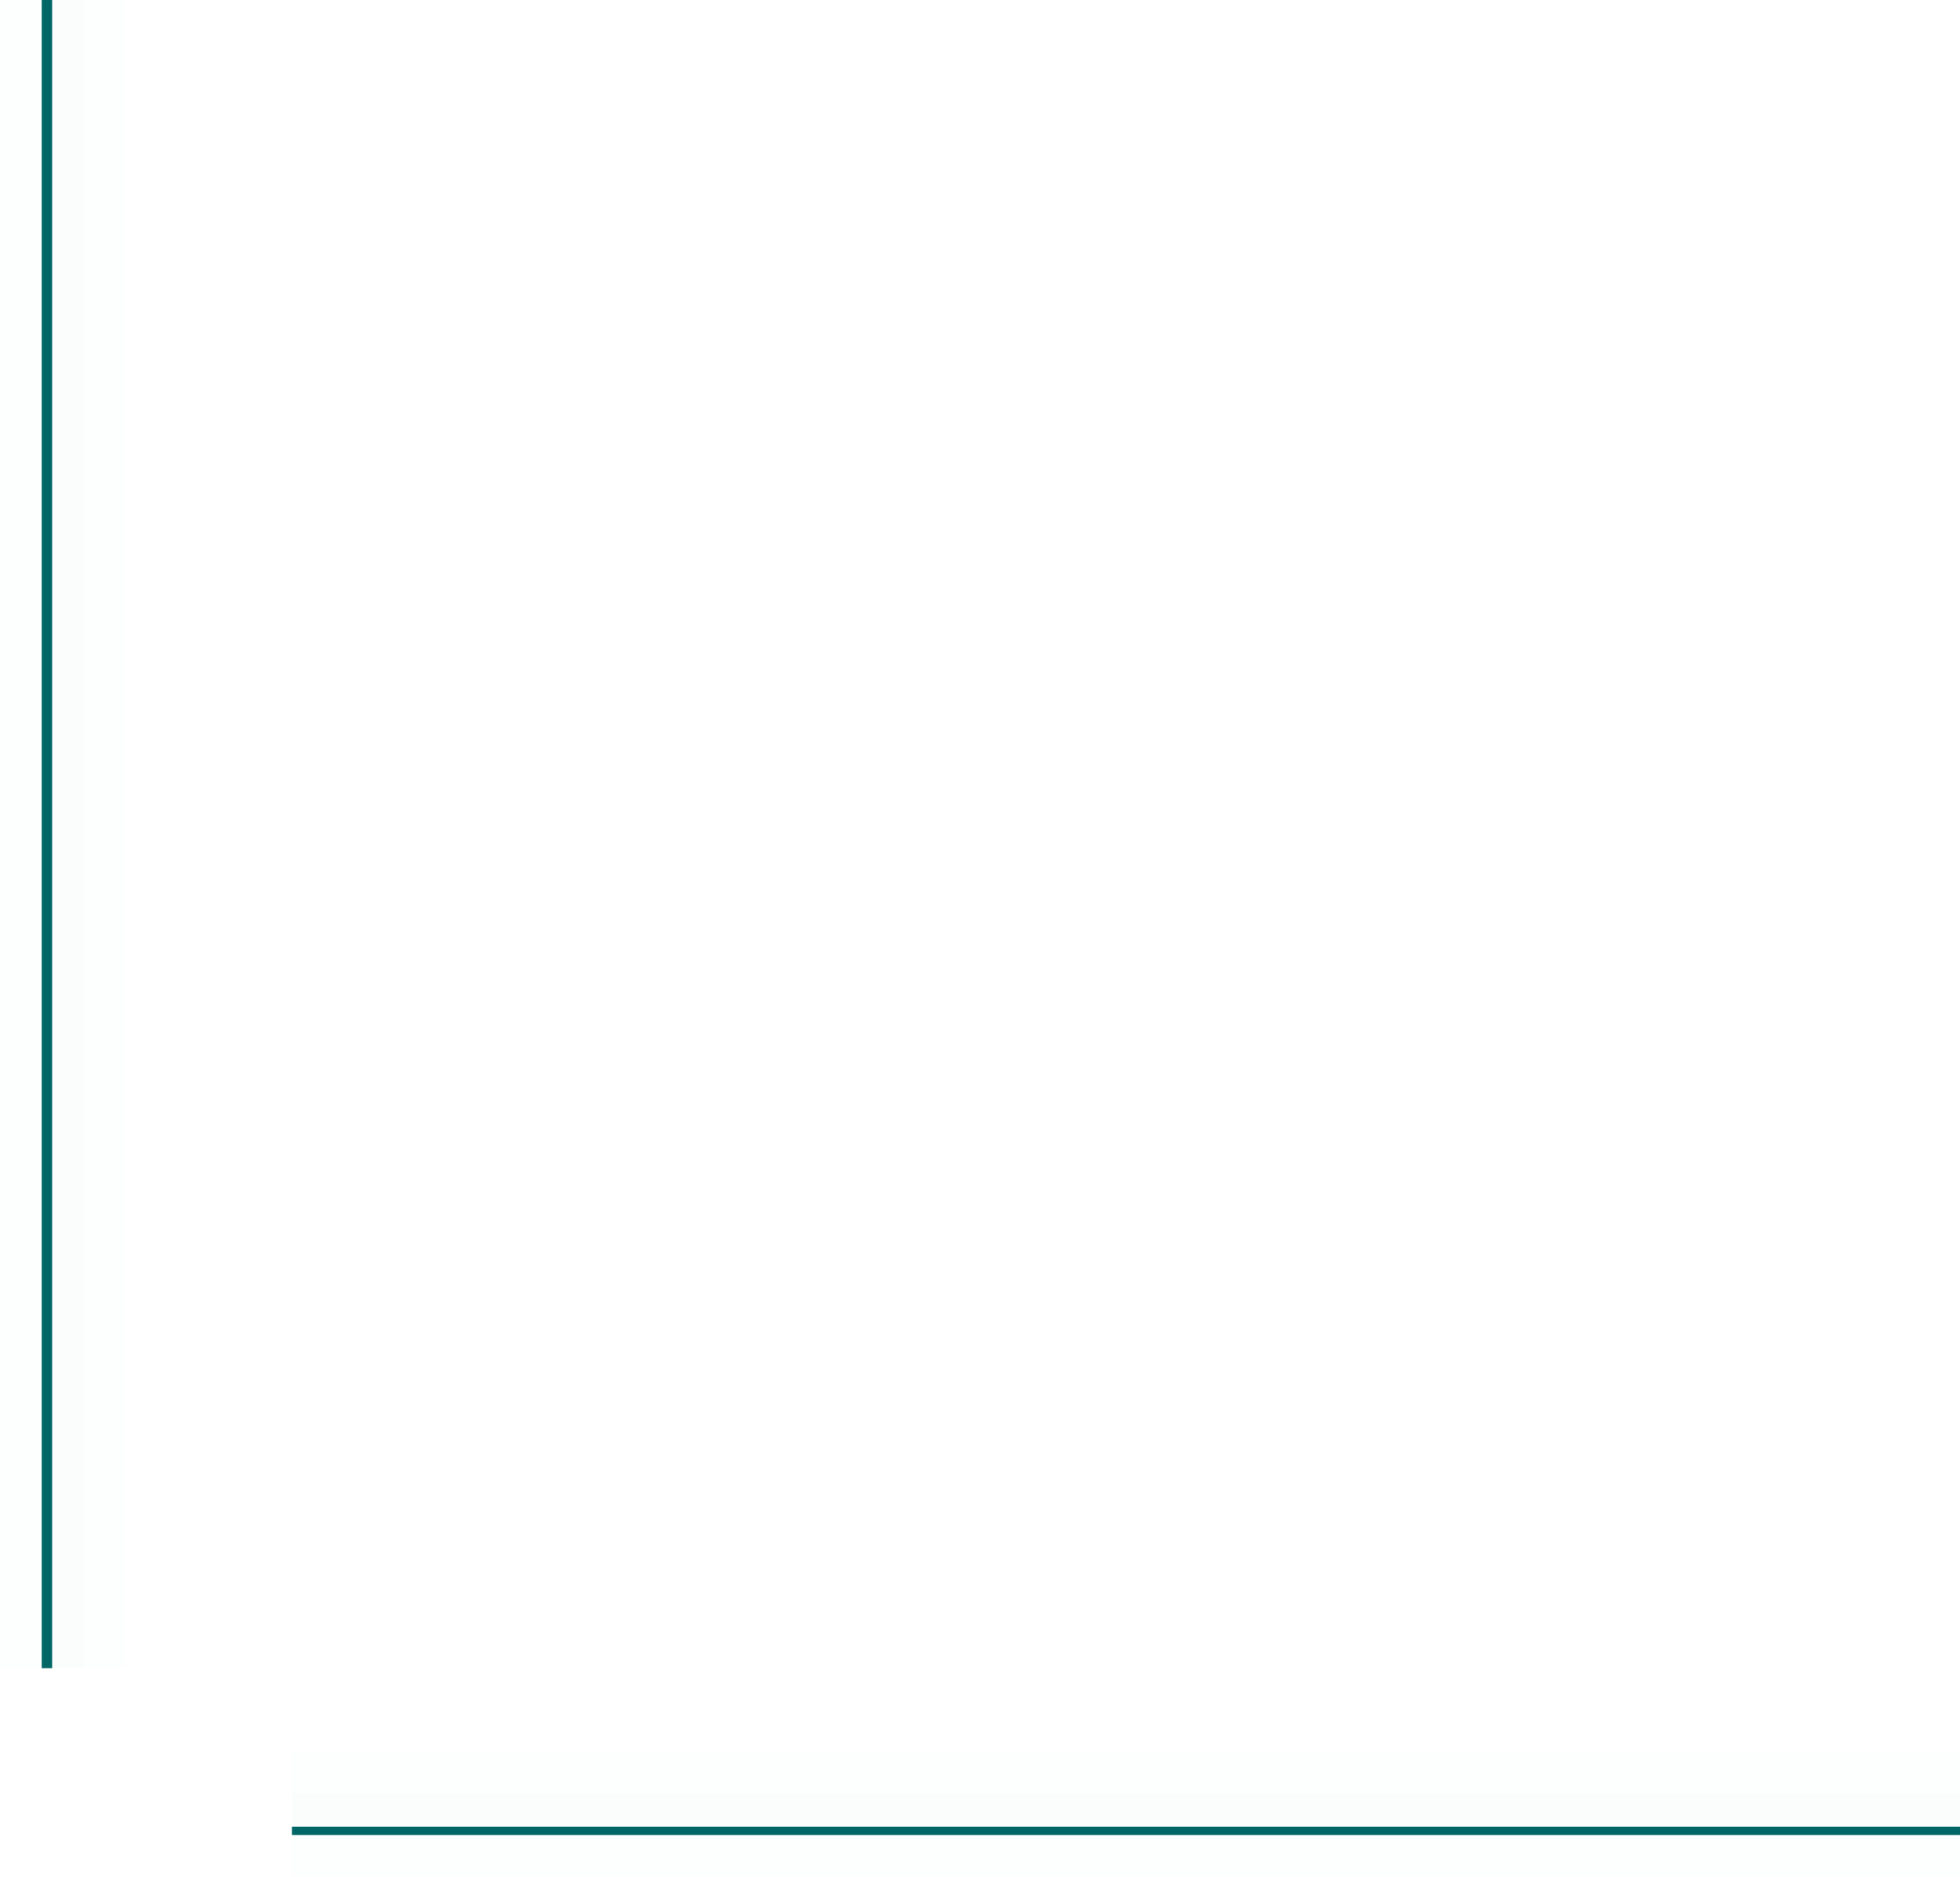
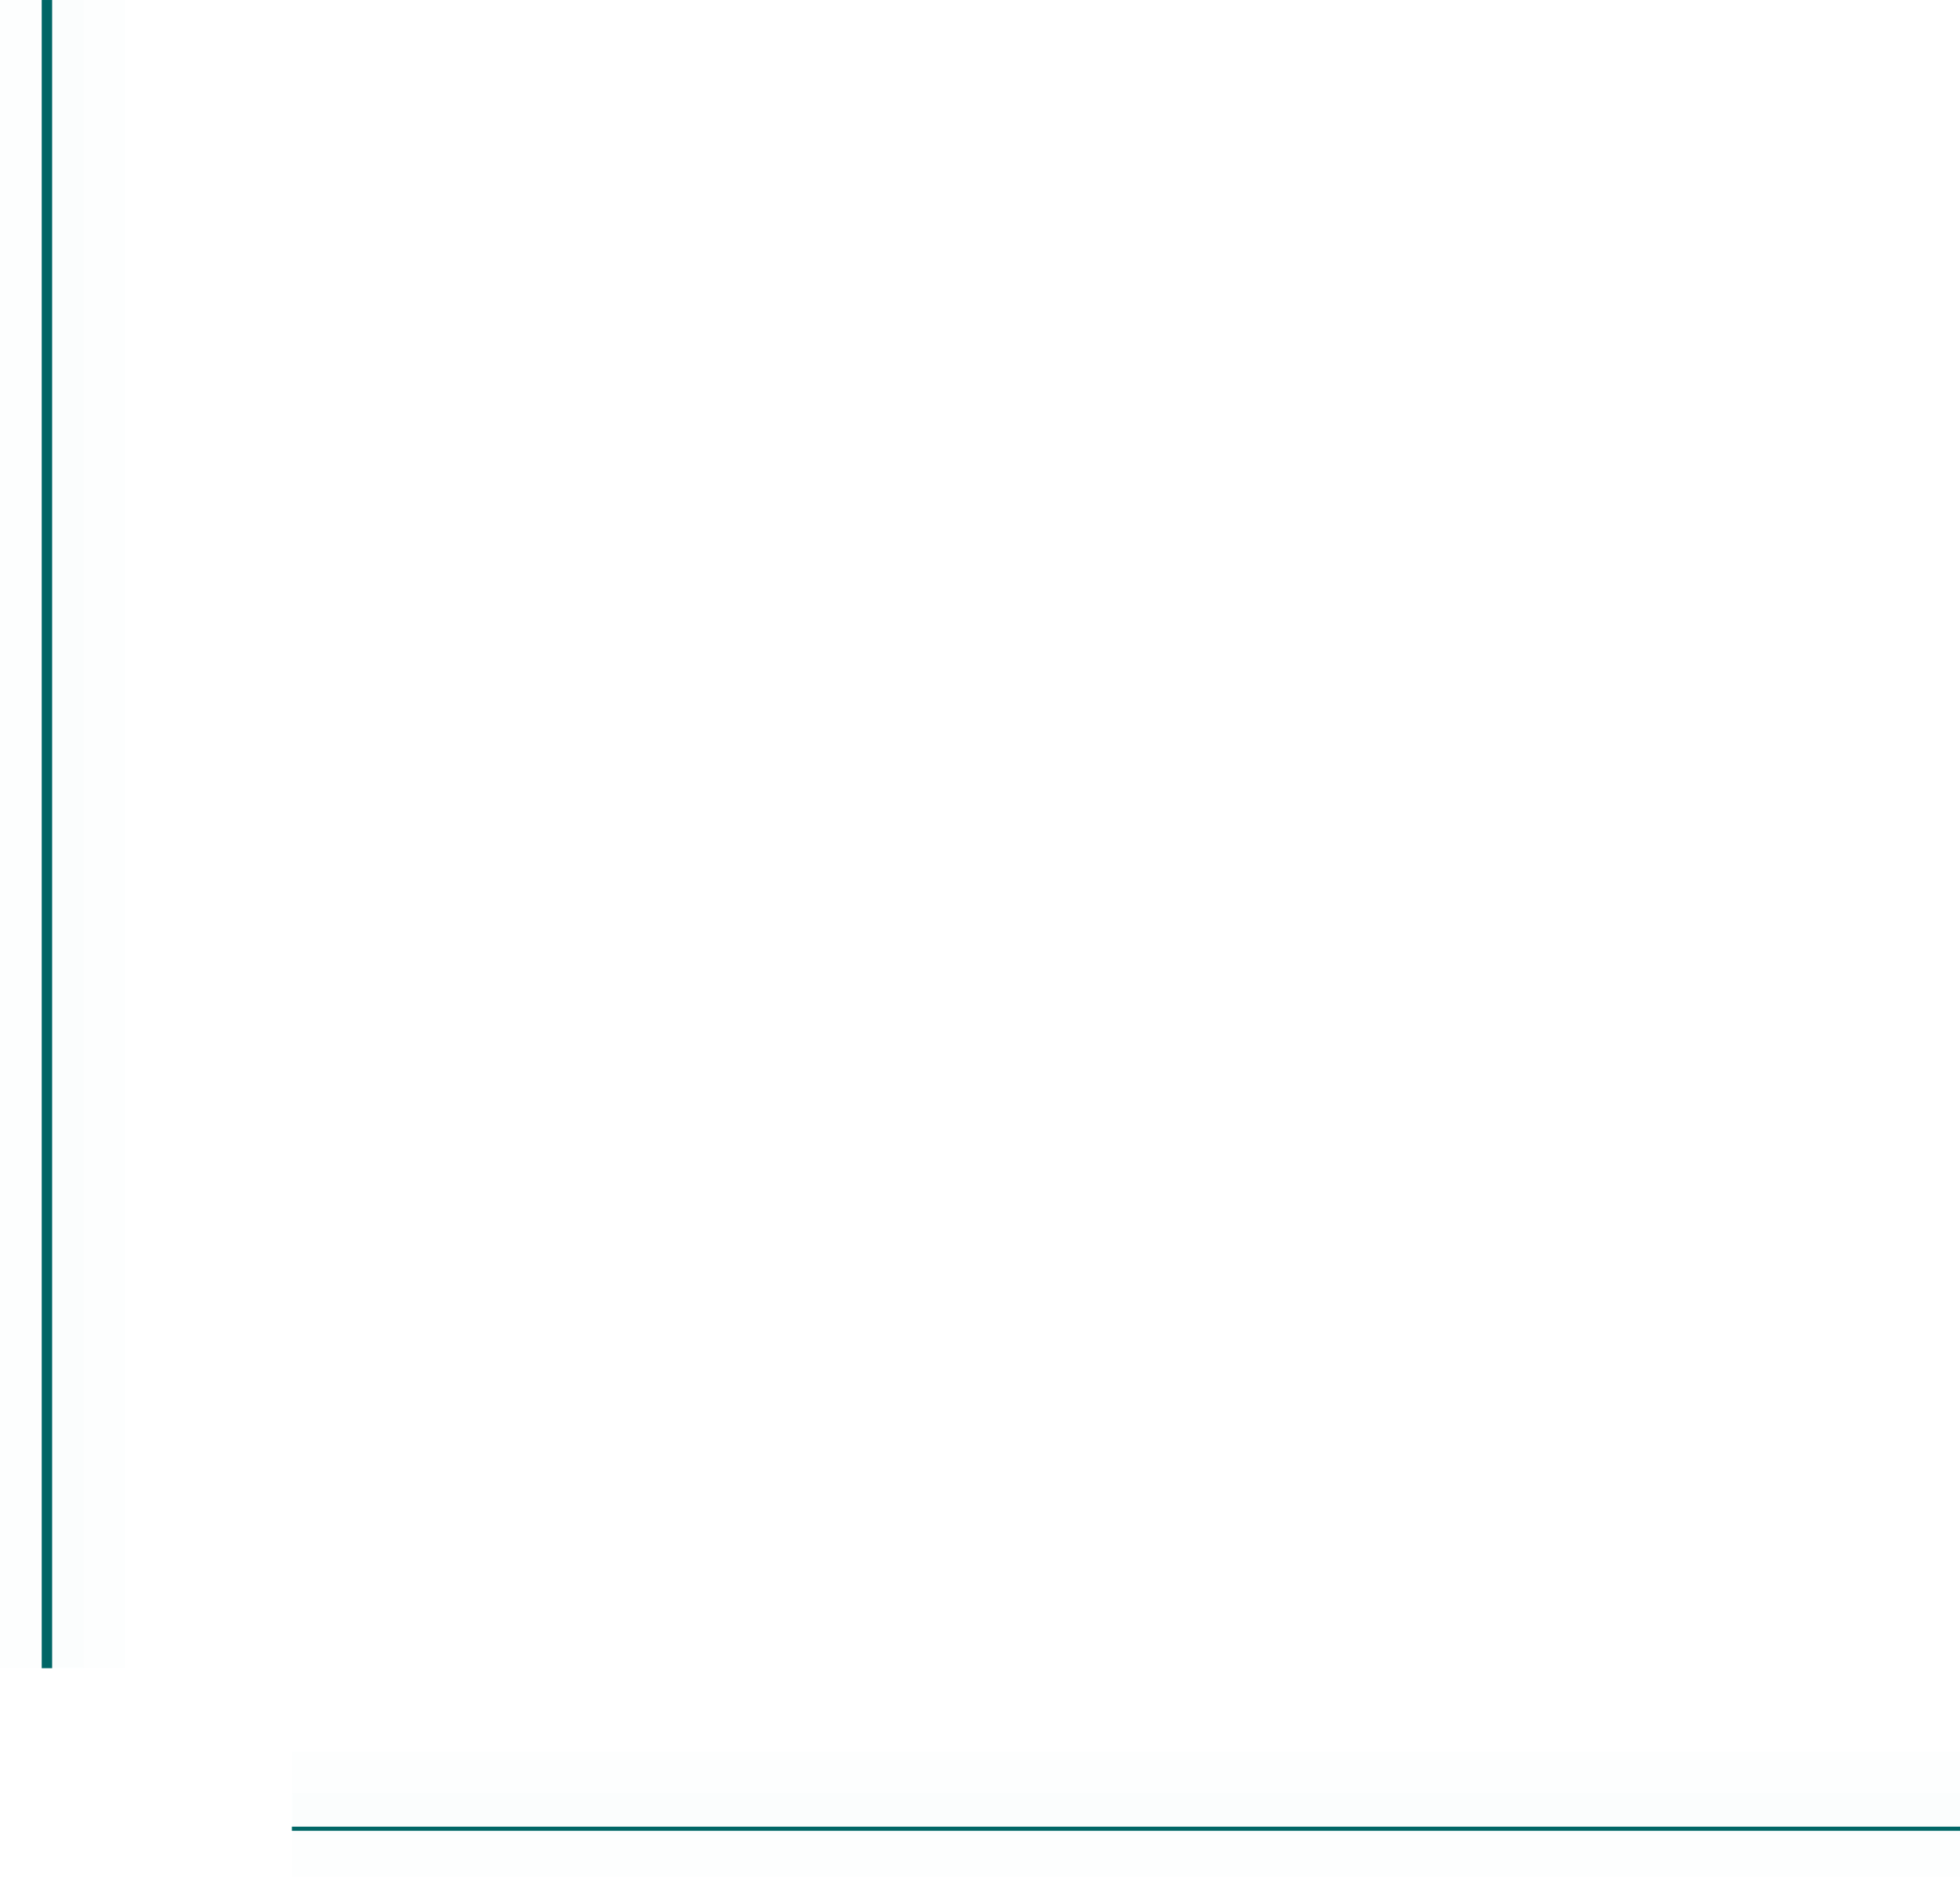
<svg xmlns="http://www.w3.org/2000/svg" width="47" height="45" id="svg2" version="1.0">
  <defs id="defs4">
    <style id="current-color-scheme" type="text/css" />
  </defs>
  <g id="layer1" transform="translate(-28,-14)">
    <g id="vertical-line" transform="translate(-4.96875,0.40625)" style="fill:#006666;fill-opacity:1">
      <path style="color:#31363b;opacity:0.01;fill:#006666;fill-opacity:1;stroke:none" d="m 32.969,13.594 v 40 h 3 v -40 z" id="path2993" class="ColorScheme-Text" />
      <path style="color:#eff0f1;opacity:0.01;fill:#006666;fill-opacity:1;stroke:none;stroke-width:1" d="m 33.969,13.594 v 40 h 1 v -40 z" id="path3785" class="ColorScheme-Background" />
      <path class="ColorScheme-Text" id="path2998" d="m 33.969,13.594 v 40 h 0.25 v -40 z" style="color:#31363b;fill:#006666;fill-opacity:1;stroke:none;stroke-width:0.5" />
    </g>
    <g id="horizontal-line" transform="translate(-0.690972,0.471)" style="fill:#006666;fill-opacity:1">
      <path class="ColorScheme-Text" id="path3767" d="m 75.691,55.529 h -40 v 3 h 40 z" style="color:#31363b;opacity:0.01;fill:#006666;fill-opacity:1;stroke:none" />
      <path style="color:#eff0f1;opacity:0.01;fill:#006666;fill-opacity:1;stroke:none" d="m 75.691,56.529 h -40 v 1 h 40 z" id="path2992" class="ColorScheme-Background" />
-       <path class="ColorScheme-Text" id="path3787" d="m 75.691,57.329 h -40 v 0.2 h 40 z" style="color:#31363b;fill:#006666;fill-opacity:1;stroke:none;stroke-width:0.447" />
+       <path class="ColorScheme-Text" id="path3787" d="m 75.691,57.329 h -40 v 0.1 h 40 z" style="color:#31363b;fill:#006666;fill-opacity:1;stroke:none;stroke-width:0.316" />
    </g>
  </g>
</svg>
